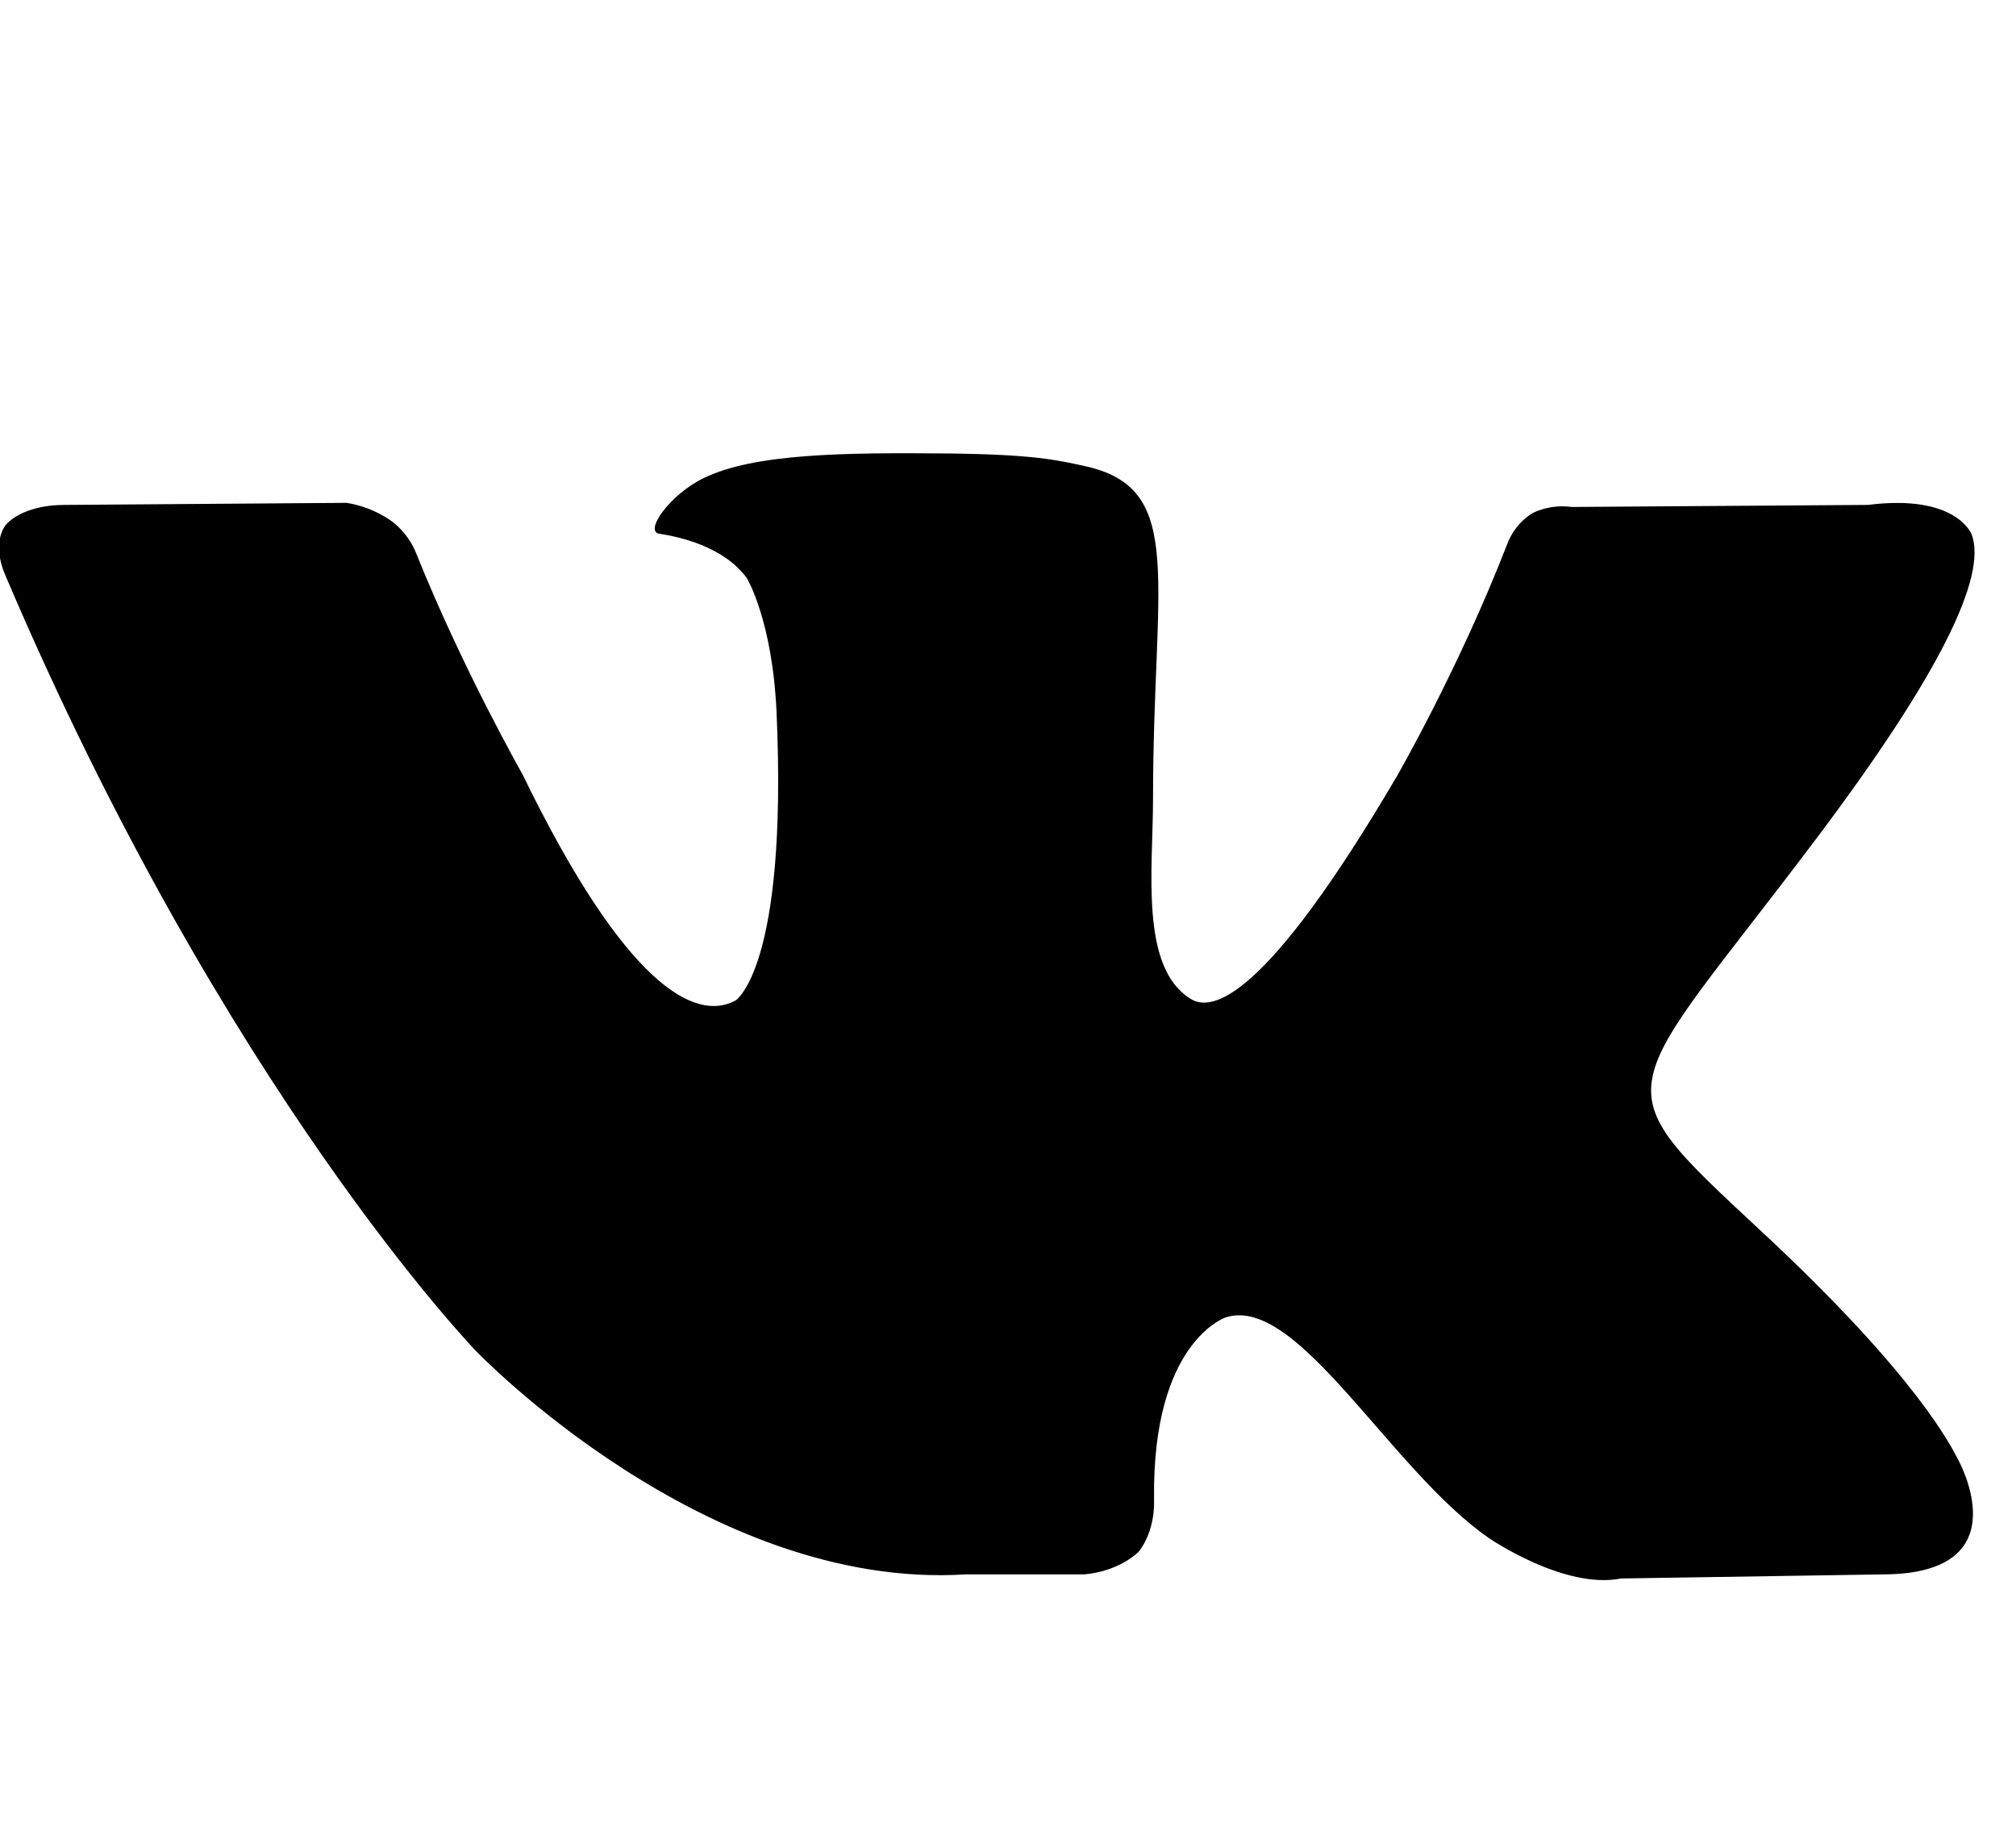
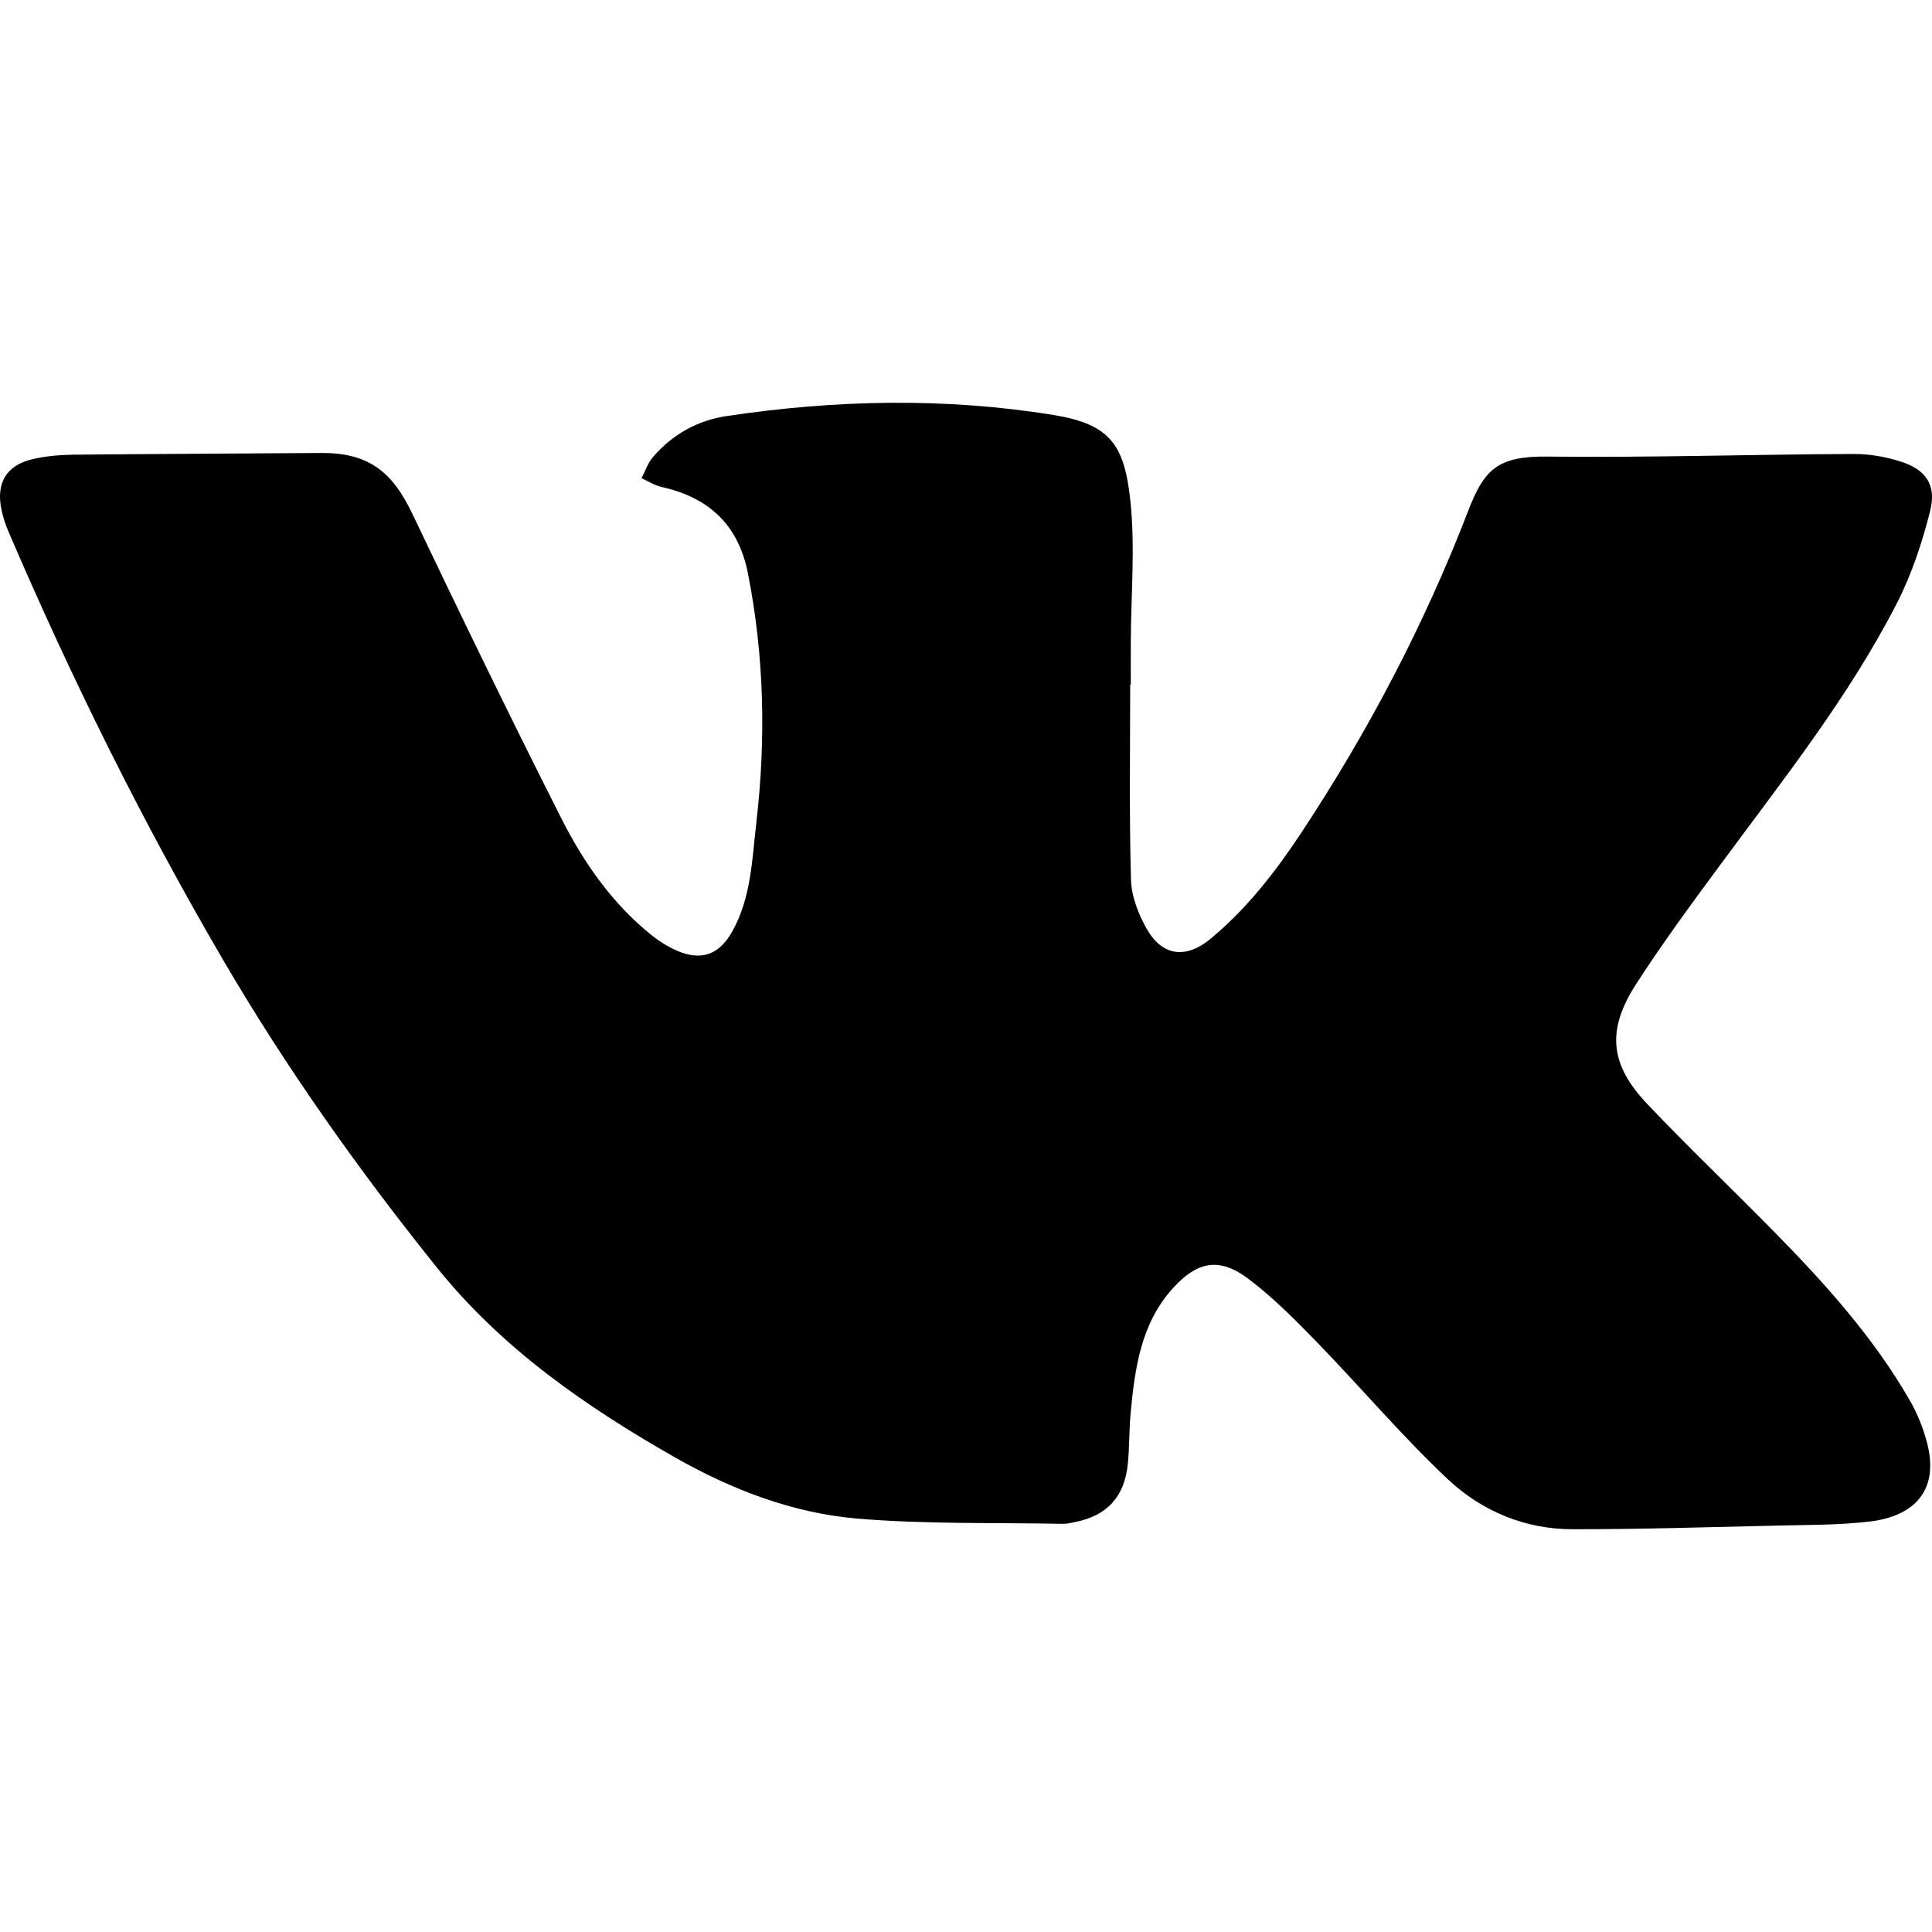
- <svg xmlns="http://www.w3.org/2000/svg" version="1.1" width="490" height="448" viewBox="0 0 490 448">
+ <svg xmlns="http://www.w3.org/2000/svg" version="1.1" width="1024" height="1024" viewBox="0 0 1024 1024">
  <g id="icomoon-ignore">
</g>
-   <path fill="#000" d="M479.25 130c3.75 10.25-8 34.25-37.5 73.5-48.5 64.5-53.75 58.5-13.75 95.75 38.5 35.75 46.5 53 47.75 55.25 0 0 16 28-17.75 28.25l-64 1c-13.75 2.75-32-9.75-32-9.75-24-16.5-46.5-59.25-64-53.75 0 0-18 5.75-17.5 44.25 0.25 8.25-3.75 12.75-3.75 12.75s-4.5 4.75-13.25 5.5h-28.75c-63.25 4-119-54.25-119-54.25s-61-63-114.5-188.75c-3.5-8.25 0.25-12.25 0.25-12.25s3.75-4.75 14.25-4.75l68.5-0.5c6.5 1 11 4.5 11 4.5s4 2.75 6 8c11.25 28 25.75 53.5 25.75 53.5 25 51.5 42 60.25 51.75 55 0 0 12.75-7.75 10-70-1-22.5-7.25-32.75-7.25-32.75-5.75-7.75-16.5-10-21.25-10.75-3.75-0.5 2.5-9.5 10.75-13.5 12.25-6 34-6.25 59.75-6 20.25 0.25 26 1.5 33.75 3.25 23.75 5.75 15.75 27.75 15.75 80.75 0 17-3.25 40.75 9 48.5 5.25 3.5 18.25 0.5 50.25-54 0 0 15-26 26.75-56.25 2-5.5 6.25-7.75 6.25-7.75s4-2.25 9.5-1.5l72-0.5c21.75-2.75 25.25 7.25 25.25 7.25z" />
+   <path d="M599.022 362.913c0 34.439-0.559 68.831 0.421 103.269 0.235 9.015 4.021 18.651 8.602 26.57 8.413 14.357 20.895 15.359 33.656 4.768 18.93-15.74 33.936-34.917 47.539-55.427 35.666-53.901 65.628-110.806 88.953-171.384 8.413-21.894 15.612-28.953 41.602-28.715 54.176 0.62 108.399-1.145 162.574-1.384 8.507-0.048 17.295 1.526 25.429 4.15 13.135 4.293 18.651 12.45 15.191 26.187-4.207 16.647-9.723 33.342-17.481 48.558-25.522 49.798-60.159 93.348-93.115 138.043-15.471 20.94-30.945 41.927-45.059 63.773-15.988 24.708-14.164 42.882 5.889 63.965 21.781 22.942 44.686 44.742 66.796 67.257 27.018 27.474 52.867 56.046 72.314 89.866 4.019 6.964 7.104 14.786 9.114 22.56 6.545 25.617-7.525 38.684-30.244 41.453-15.939 1.906-32.112 1.764-48.239 2.146-36.507 0.81-73.059 2.002-109.614 1.956-25.055 0-48.006-9.588-66.049-26.567-24.26-22.849-45.95-48.512-69.228-72.505-11.499-11.83-23.231-23.706-36.321-33.58-15.377-11.638-27.064-9.445-40.058 4.865-17.109 18.841-20.24 42.739-22.484 66.78-0.794 8.823-0.562 17.744-1.45 26.521-1.821 17.458-11.031 27.284-27.906 30.671-2.151 0.43-4.301 1-6.451 0.953-36.461-0.716-73.106 0.286-109.425-2.815-34.124-2.956-66.377-15.406-96.387-32.482-47.024-26.807-91.43-57.526-125.928-100.408-41.462-51.659-79.745-105.608-113.308-162.99-42.911-73.457-80.587-149.49-114.102-227.765-1.449-3.434-2.618-7.107-3.413-10.78-3.085-14.119 2.337-23.706 16.173-26.998 7.199-1.717 14.724-2.337 22.11-2.433 43.706-0.43 87.365-0.572 131.023-0.906 24.728-0.143 37.536 9.397 48.38 32.197 25.849 54.187 52.073 108.278 79.184 161.845 11.826 23.325 26.879 44.837 47.445 61.39 4.768 3.815 10.284 7.203 15.988 9.302 12.059 4.292 20.613 0.19 26.923-11.067 10.096-17.935 10.517-38.065 12.808-57.764 5.142-44.217 4.207-88.196-4.442-132.033-5.142-26.235-21.128-40.354-45.856-45.887-3.692-0.811-7.058-3.053-10.564-4.627 2.012-3.816 3.413-8.157 6.124-11.257 10.423-12.068 23.699-19.414 39.217-21.703 57.635-8.586 115.364-9.874 173-0.525 29.965 4.865 37.583 15.646 40.761 45.41 2.618 24.66 0.327 49.846 0.235 74.793-0.047 7.632 0 15.216 0 22.752h-0.329z" />
</svg>
